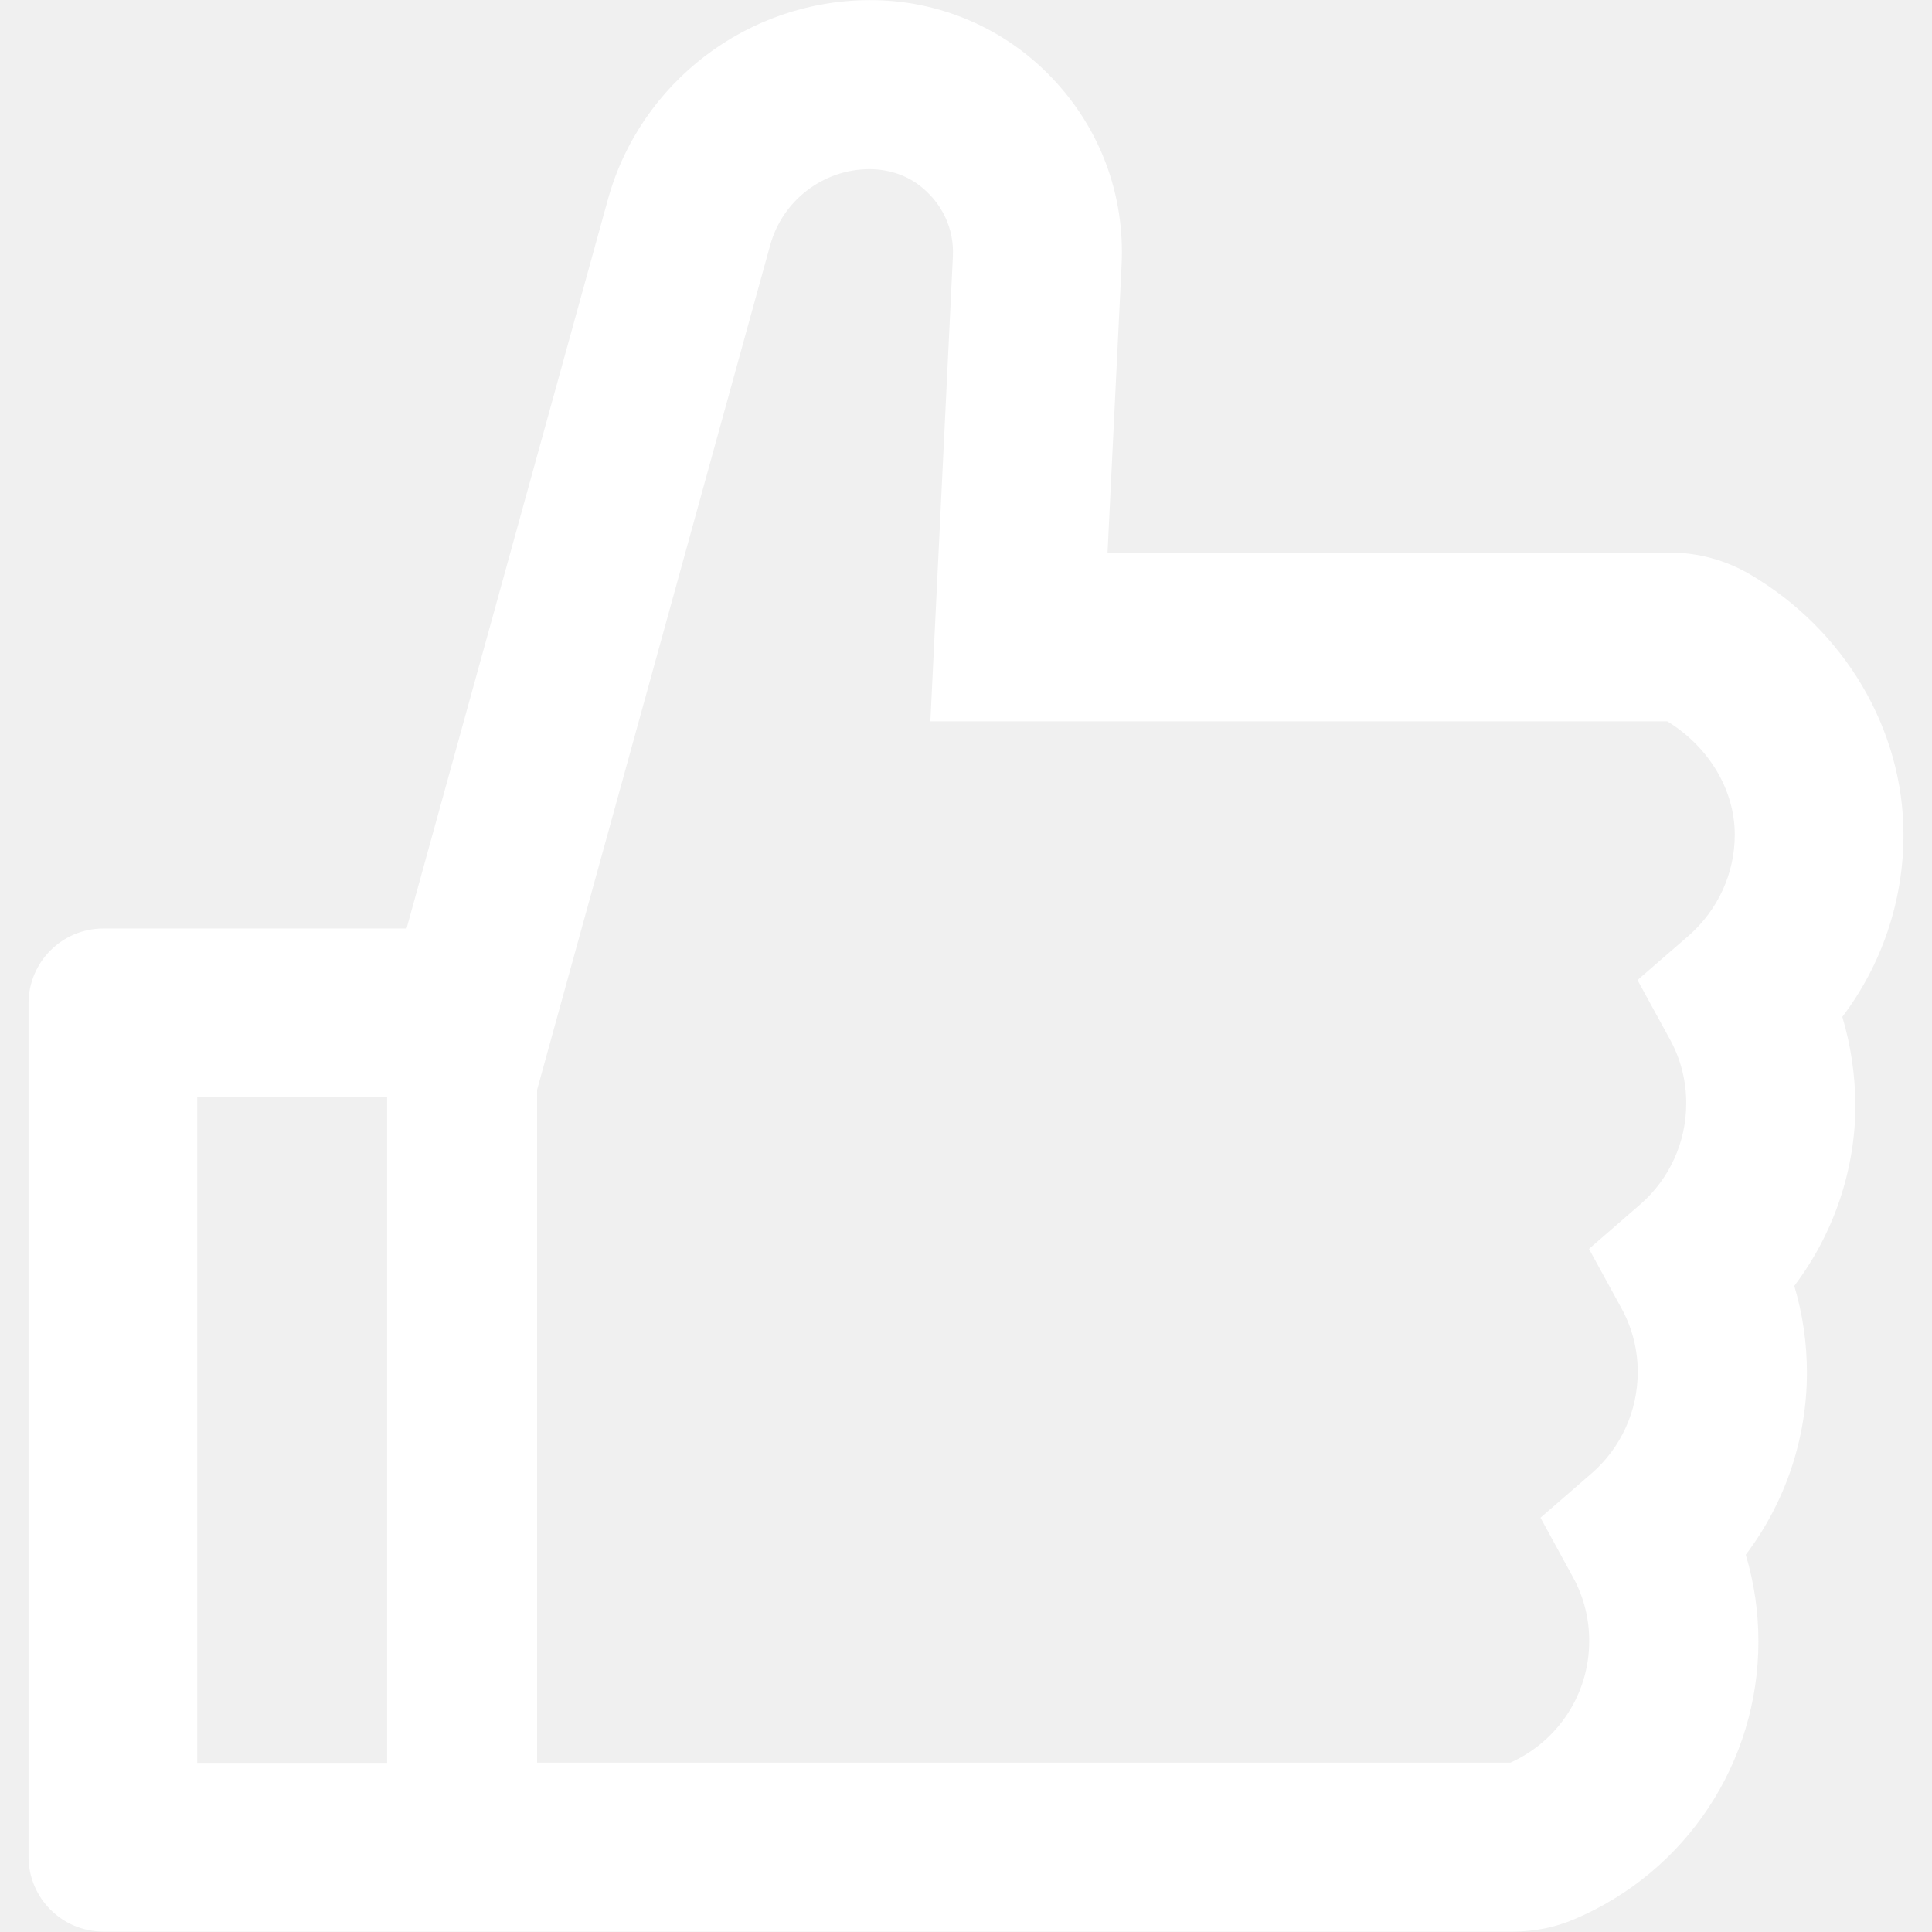
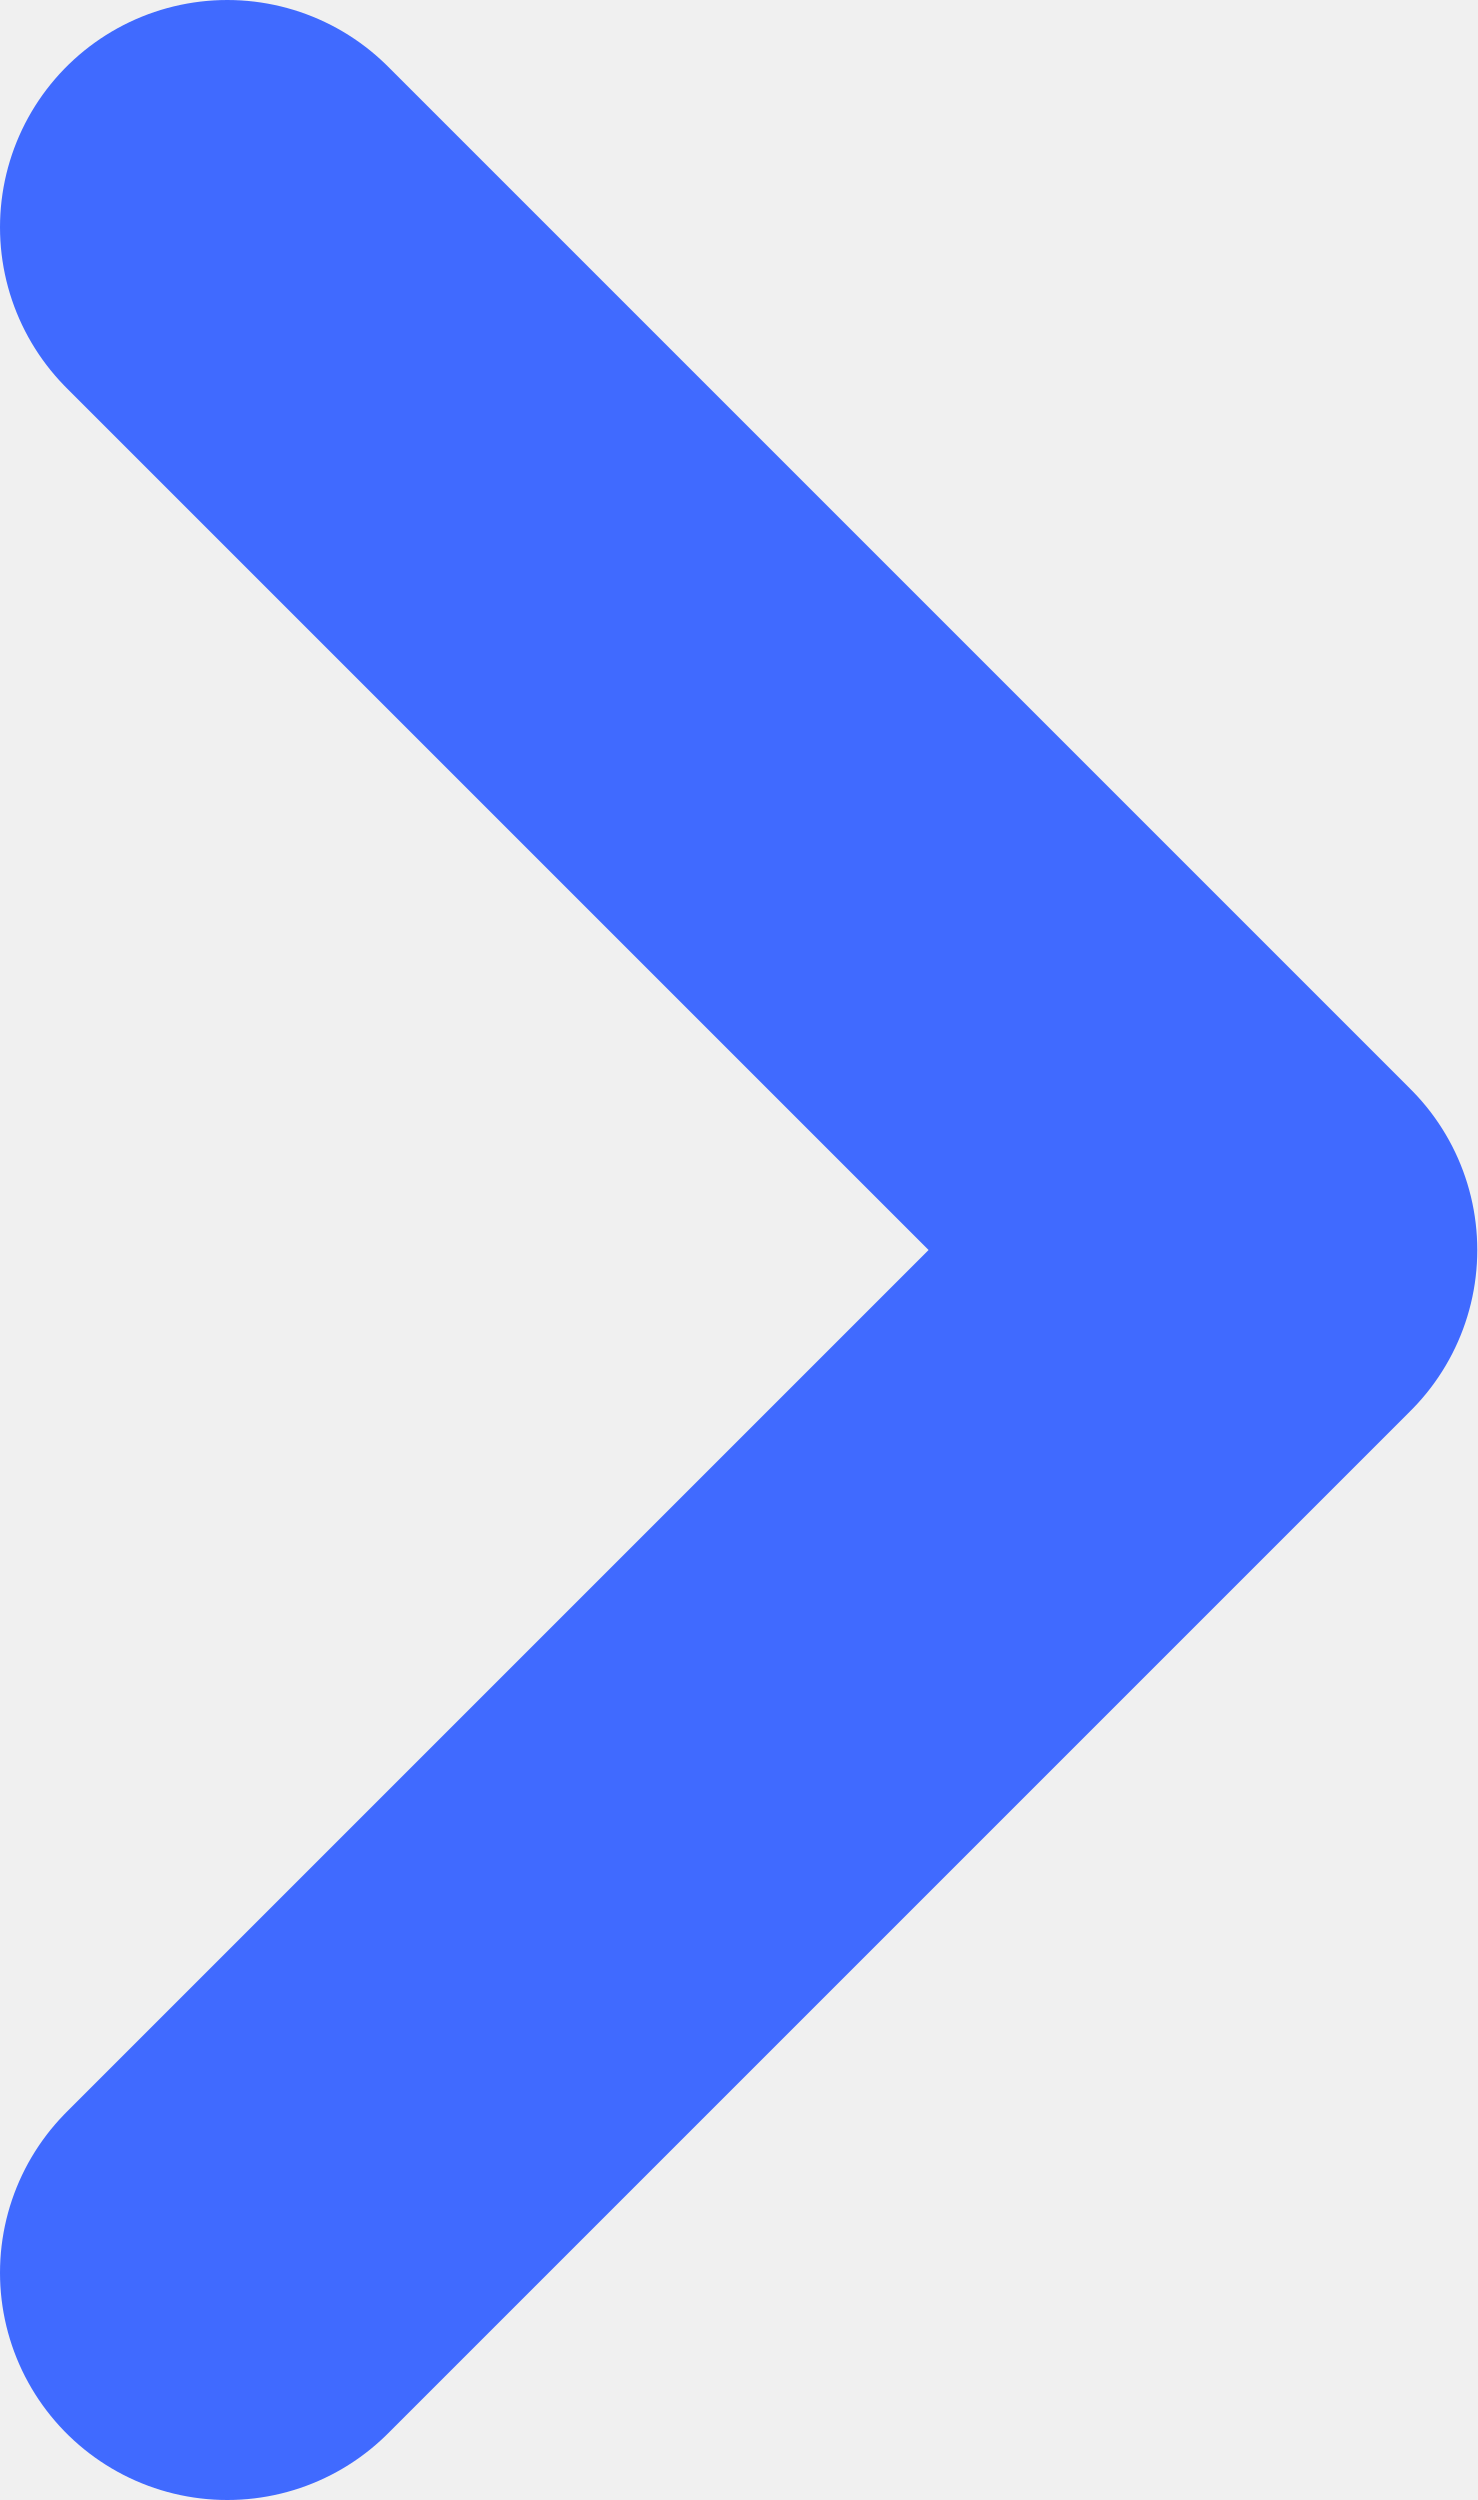
- <svg xmlns="http://www.w3.org/2000/svg" width="46" height="46" viewBox="0 0 46 46" fill="none">
-   <path d="M43.865 24.211C44.803 22.972 45.321 21.454 45.321 19.875C45.321 17.369 43.921 14.998 41.666 13.675C41.086 13.335 40.425 13.156 39.752 13.156H26.37L26.705 6.298C26.784 4.641 26.198 3.067 25.059 1.867C24.5 1.276 23.826 0.805 23.079 0.485C22.331 0.164 21.526 0 20.712 0.003C17.81 0.003 15.243 1.957 14.473 4.752L9.68 22.107H2.464C1.477 22.107 0.679 22.905 0.679 23.893V44.206C0.679 45.193 1.477 45.991 2.464 45.991H36.019C36.532 45.991 37.035 45.891 37.498 45.69C40.154 44.557 41.867 41.962 41.867 39.083C41.867 38.38 41.767 37.688 41.566 37.018C42.503 35.779 43.022 34.261 43.022 32.682C43.022 31.979 42.922 31.287 42.721 30.617C43.658 29.378 44.178 27.861 44.178 26.281C44.166 25.578 44.066 24.881 43.865 24.211ZM4.696 41.973V26.125H9.217V41.973H4.696ZM40.21 22.275L38.988 23.335L39.763 24.752C40.019 25.219 40.151 25.744 40.148 26.276C40.148 27.197 39.747 28.073 39.055 28.675L37.833 29.736L38.608 31.153C38.864 31.62 38.996 32.144 38.993 32.676C38.993 33.597 38.592 34.473 37.9 35.076L36.678 36.136L37.453 37.554C37.709 38.021 37.841 38.545 37.838 39.077C37.838 40.327 37.102 41.454 35.963 41.968H12.788V25.947L18.34 5.829C18.484 5.314 18.791 4.859 19.216 4.534C19.641 4.208 20.16 4.03 20.695 4.027C21.119 4.027 21.538 4.15 21.873 4.401C22.425 4.814 22.721 5.439 22.688 6.103L22.152 17.174H39.696C40.69 17.782 41.304 18.809 41.304 19.875C41.304 20.796 40.902 21.666 40.21 22.275Z" fill="white" />
+ <svg xmlns="http://www.w3.org/2000/svg" width="13" height="22" viewBox="0 0 13 22" fill="none">
+   <path d="M2 20L11 11L2 2" stroke="#406AFF" stroke-width="4" stroke-linecap="round" stroke-linejoin="round" />
</svg>
